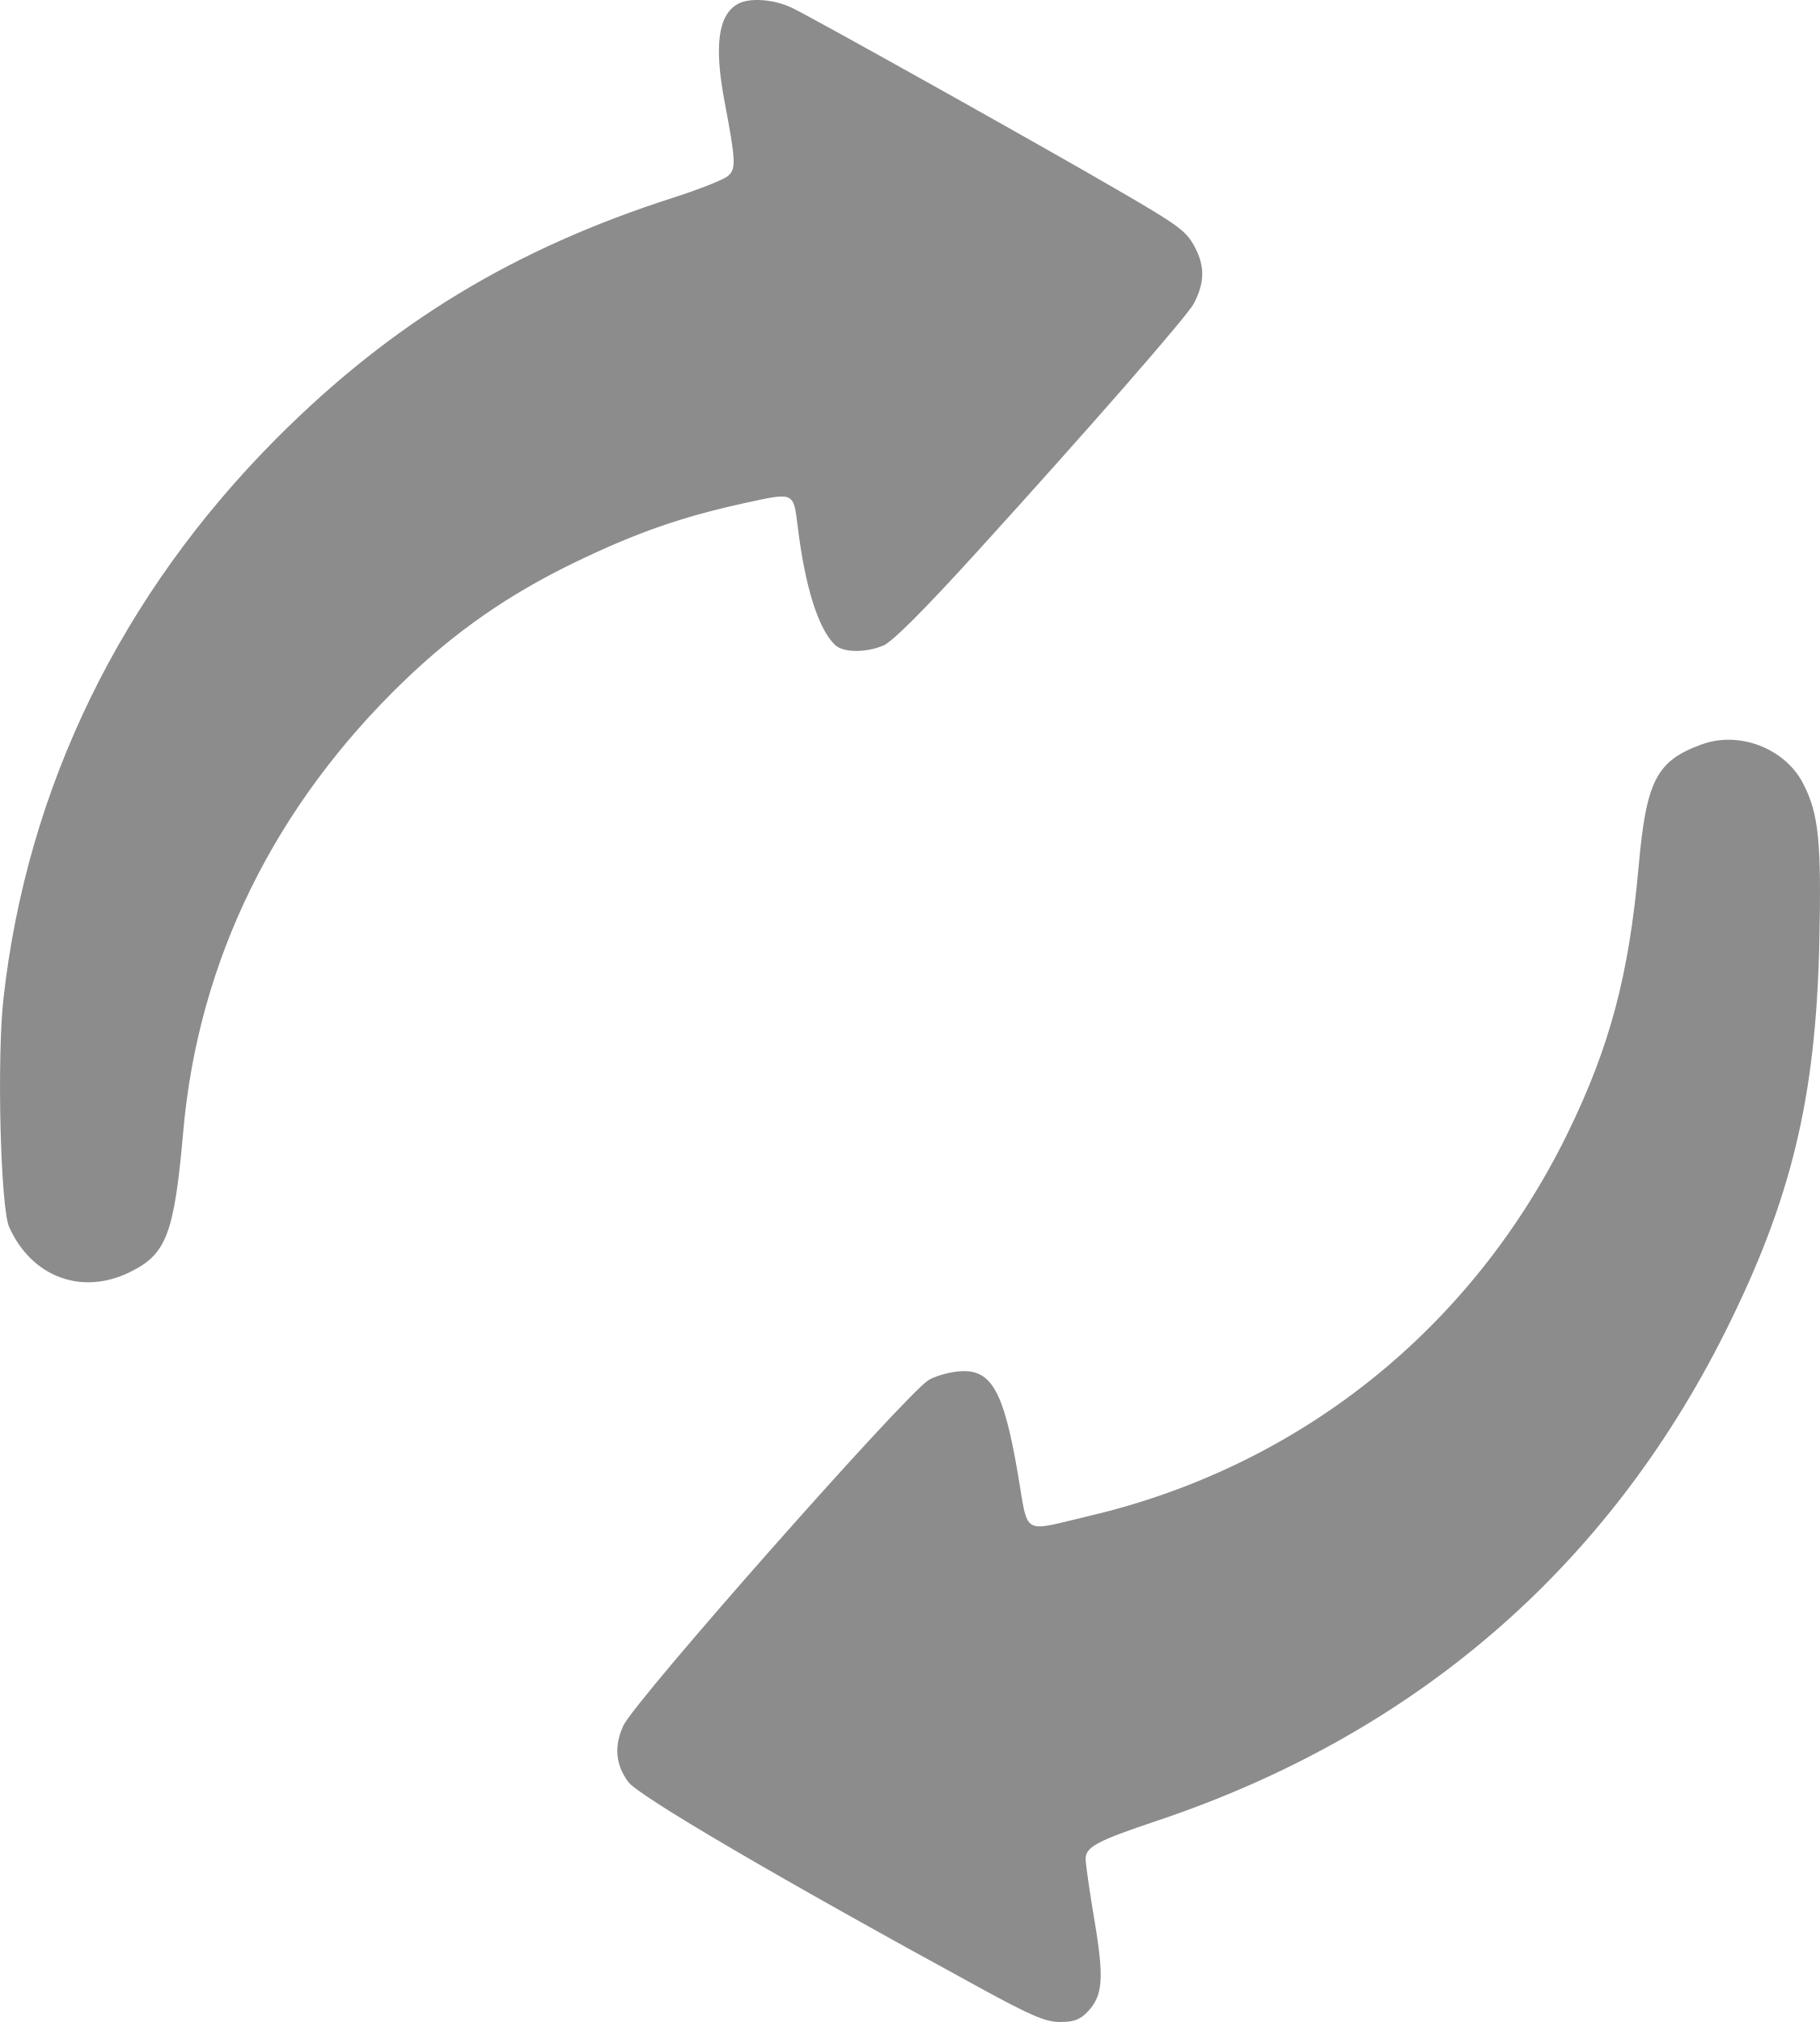
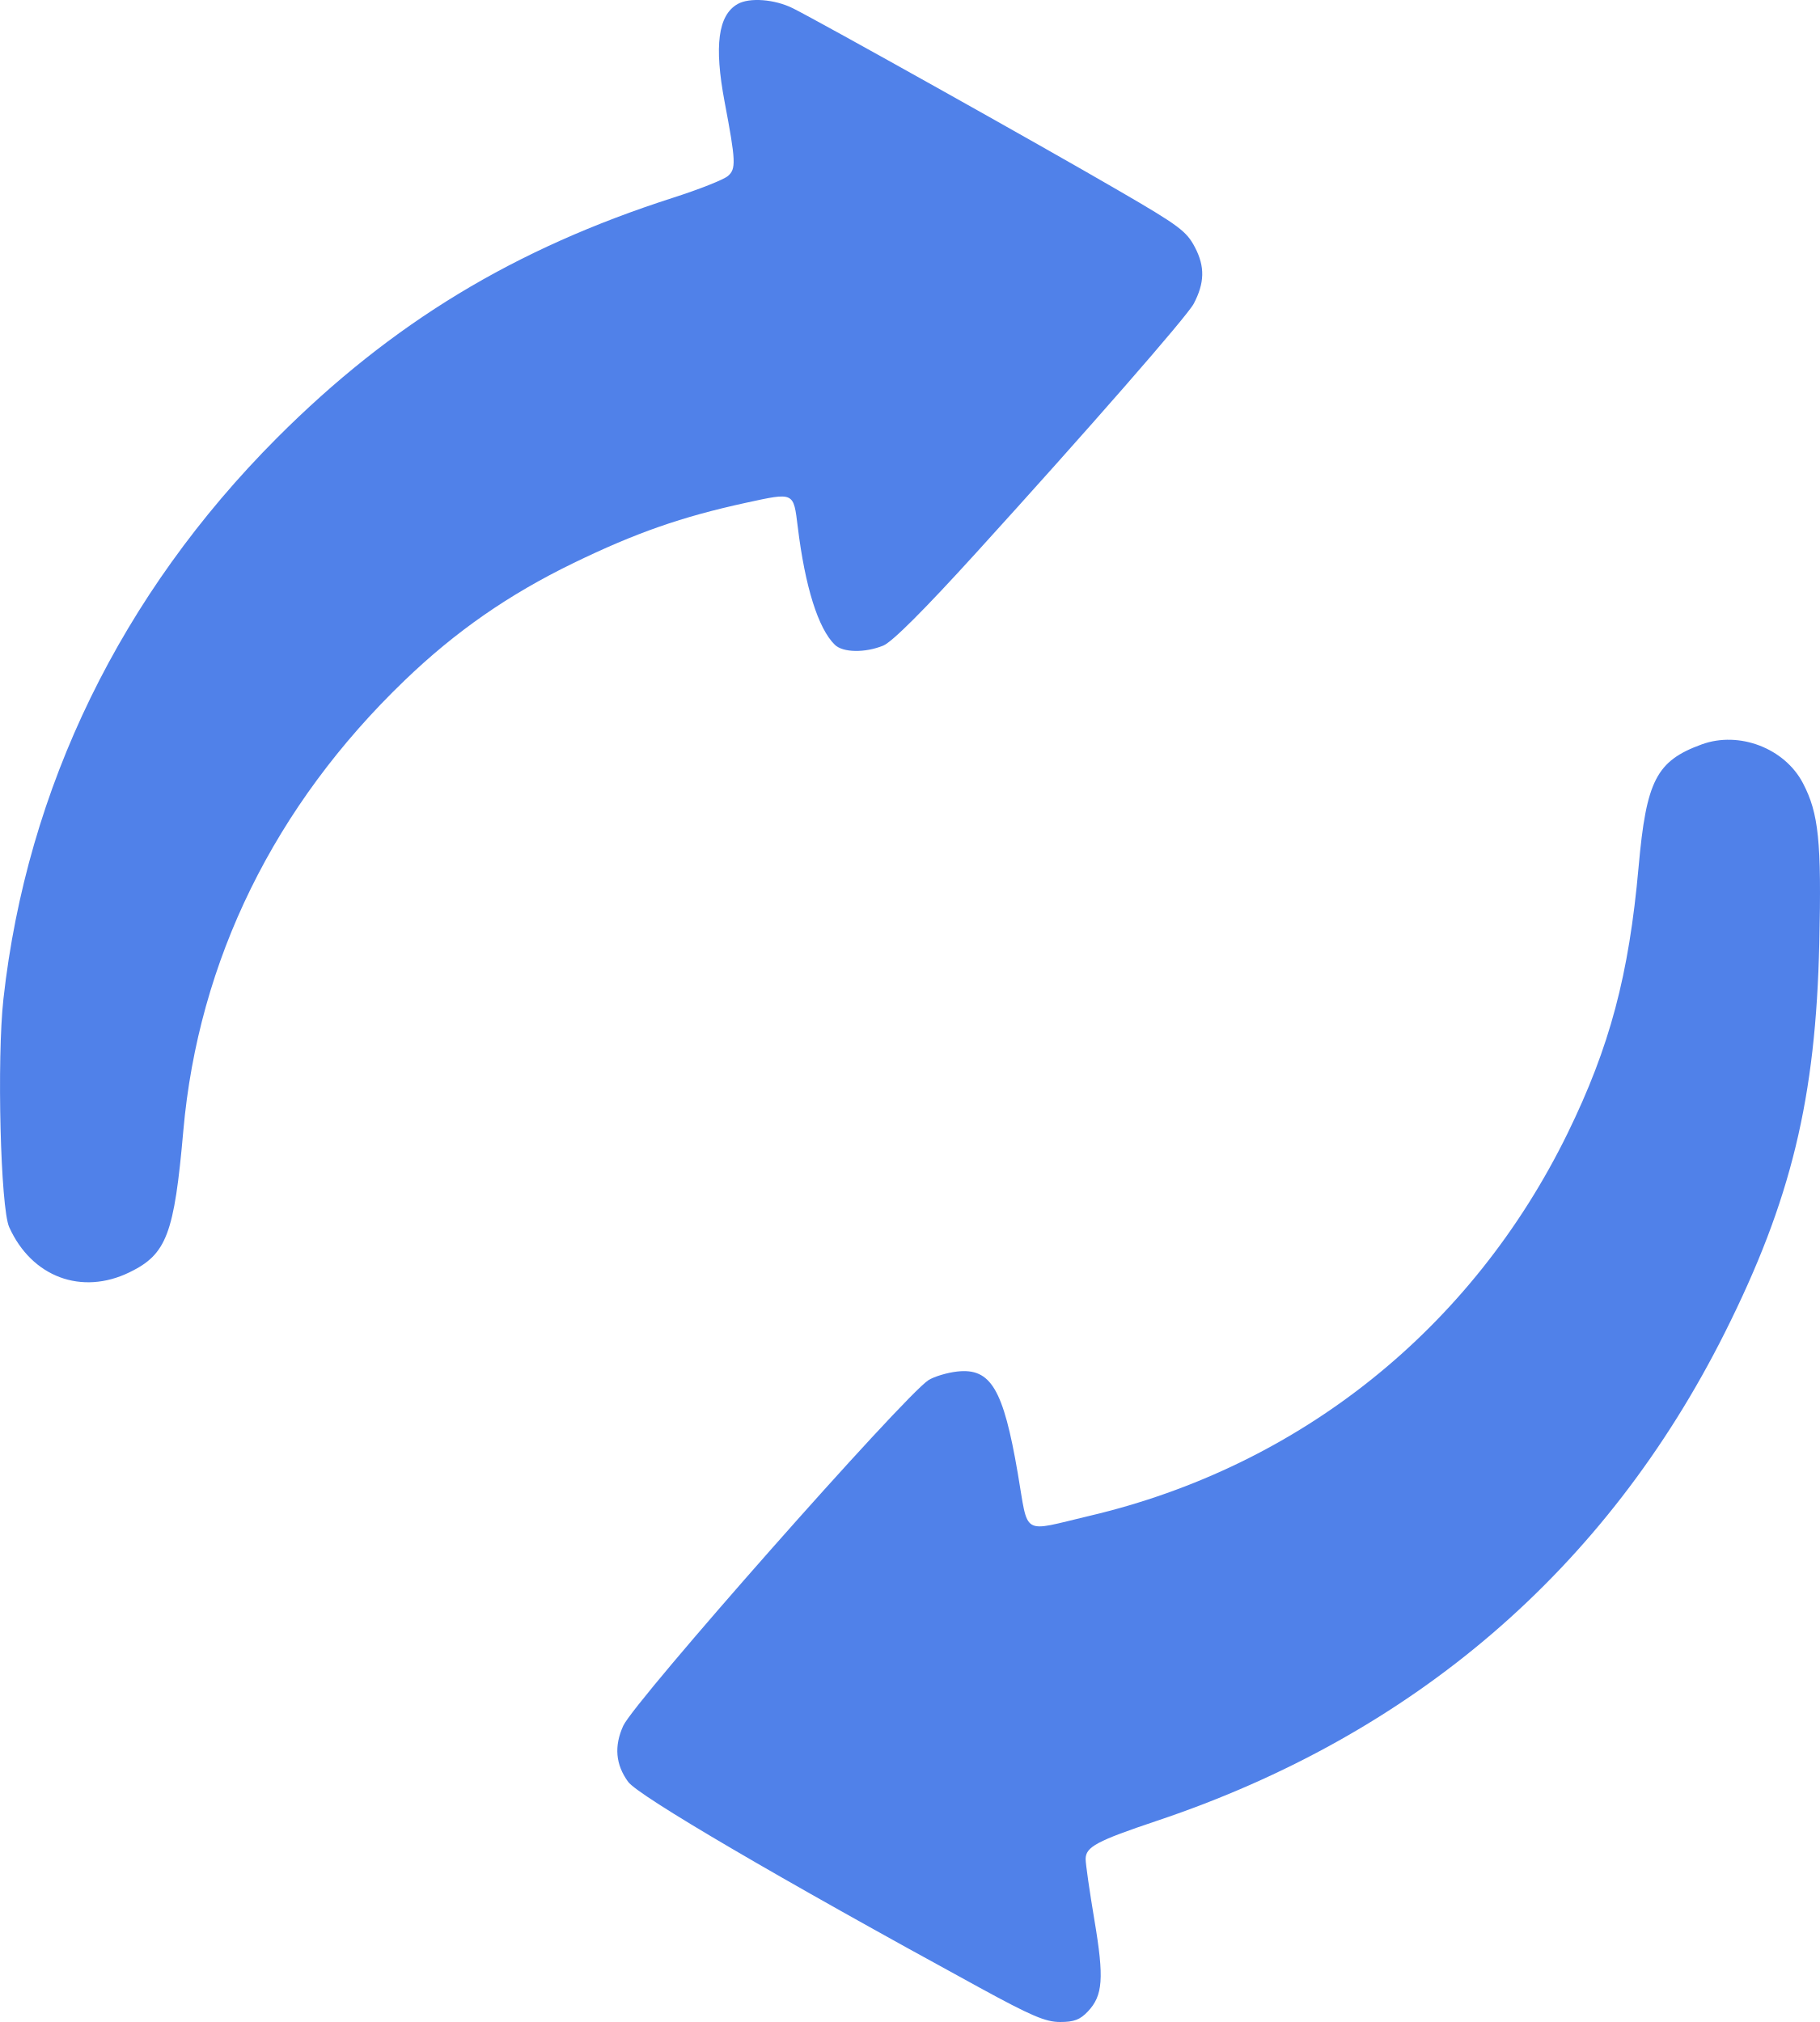
<svg xmlns="http://www.w3.org/2000/svg" width="18" height="20" viewBox="0 0 18 20" fill="none">
-   <path fill-rule="evenodd" clip-rule="evenodd" d="M7.295 0.04C7.102 0.15 7.062 0.453 7.166 1.005C7.278 1.596 7.281 1.671 7.199 1.741C7.157 1.777 6.915 1.873 6.659 1.955C5.083 2.461 3.875 3.194 2.739 4.332C1.199 5.876 0.266 7.79 0.034 9.88C-0.032 10.474 0.005 11.948 0.091 12.138C0.313 12.631 0.807 12.816 1.282 12.584C1.648 12.406 1.723 12.206 1.813 11.185C1.962 9.499 2.715 7.967 4.002 6.73C4.506 6.245 5.03 5.881 5.67 5.57C6.288 5.27 6.74 5.112 7.378 4.973C7.857 4.869 7.847 4.864 7.89 5.212C7.962 5.803 8.092 6.217 8.256 6.377C8.336 6.456 8.555 6.459 8.735 6.386C8.824 6.349 9.134 6.04 9.655 5.467C10.752 4.26 11.741 3.128 11.806 3.004C11.914 2.799 11.918 2.638 11.819 2.448C11.735 2.287 11.665 2.234 11.06 1.883C10.31 1.446 8.102 0.211 7.842 0.082C7.662 -0.008 7.412 -0.027 7.295 0.04ZM16.83 7.363C16.382 7.526 16.282 7.72 16.206 8.574C16.11 9.647 15.921 10.355 15.504 11.209C14.558 13.142 12.858 14.503 10.778 14.993C10.091 15.155 10.175 15.204 10.066 14.573C9.923 13.738 9.799 13.529 9.467 13.566C9.367 13.577 9.239 13.616 9.183 13.651C8.94 13.807 6.276 16.824 6.164 17.07C6.072 17.272 6.088 17.453 6.212 17.624C6.313 17.763 7.697 18.574 9.686 19.659C10.202 19.941 10.341 20 10.485 20C10.623 20 10.682 19.977 10.759 19.896C10.908 19.738 10.921 19.568 10.824 18.993C10.776 18.708 10.737 18.436 10.737 18.389C10.737 18.268 10.845 18.21 11.445 18.009C13.983 17.157 15.885 15.522 17.059 13.181C17.715 11.872 17.959 10.864 17.993 9.327C18.016 8.321 17.987 8.044 17.831 7.746C17.65 7.4 17.199 7.228 16.83 7.363Z" fill="#8C8C8C" />
+   <path fill-rule="evenodd" clip-rule="evenodd" d="M7.295 0.04C7.102 0.15 7.062 0.453 7.166 1.005C7.278 1.596 7.281 1.671 7.199 1.741C7.157 1.777 6.915 1.873 6.659 1.955C5.083 2.461 3.875 3.194 2.739 4.332C1.199 5.876 0.266 7.79 0.034 9.88C-0.032 10.474 0.005 11.948 0.091 12.138C0.313 12.631 0.807 12.816 1.282 12.584C1.648 12.406 1.723 12.206 1.813 11.185C1.962 9.499 2.715 7.967 4.002 6.73C4.506 6.245 5.03 5.881 5.67 5.57C6.288 5.27 6.74 5.112 7.378 4.973C7.857 4.869 7.847 4.864 7.89 5.212C7.962 5.803 8.092 6.217 8.256 6.377C8.336 6.456 8.555 6.459 8.735 6.386C8.824 6.349 9.134 6.04 9.655 5.467C10.752 4.26 11.741 3.128 11.806 3.004C11.914 2.799 11.918 2.638 11.819 2.448C11.735 2.287 11.665 2.234 11.06 1.883C10.31 1.446 8.102 0.211 7.842 0.082C7.662 -0.008 7.412 -0.027 7.295 0.04ZM16.83 7.363C16.382 7.526 16.282 7.72 16.206 8.574C16.11 9.647 15.921 10.355 15.504 11.209C14.558 13.142 12.858 14.503 10.778 14.993C10.091 15.155 10.175 15.204 10.066 14.573C9.923 13.738 9.799 13.529 9.467 13.566C9.367 13.577 9.239 13.616 9.183 13.651C8.94 13.807 6.276 16.824 6.164 17.07C6.072 17.272 6.088 17.453 6.212 17.624C6.313 17.763 7.697 18.574 9.686 19.659C10.202 19.941 10.341 20 10.485 20C10.623 20 10.682 19.977 10.759 19.896C10.908 19.738 10.921 19.568 10.824 18.993C10.776 18.708 10.737 18.436 10.737 18.389C10.737 18.268 10.845 18.21 11.445 18.009C13.983 17.157 15.885 15.522 17.059 13.181C17.715 11.872 17.959 10.864 17.993 9.327C18.016 8.321 17.987 8.044 17.831 7.746C17.65 7.4 17.199 7.228 16.83 7.363Z" fill="#5081E9" />
</svg>
